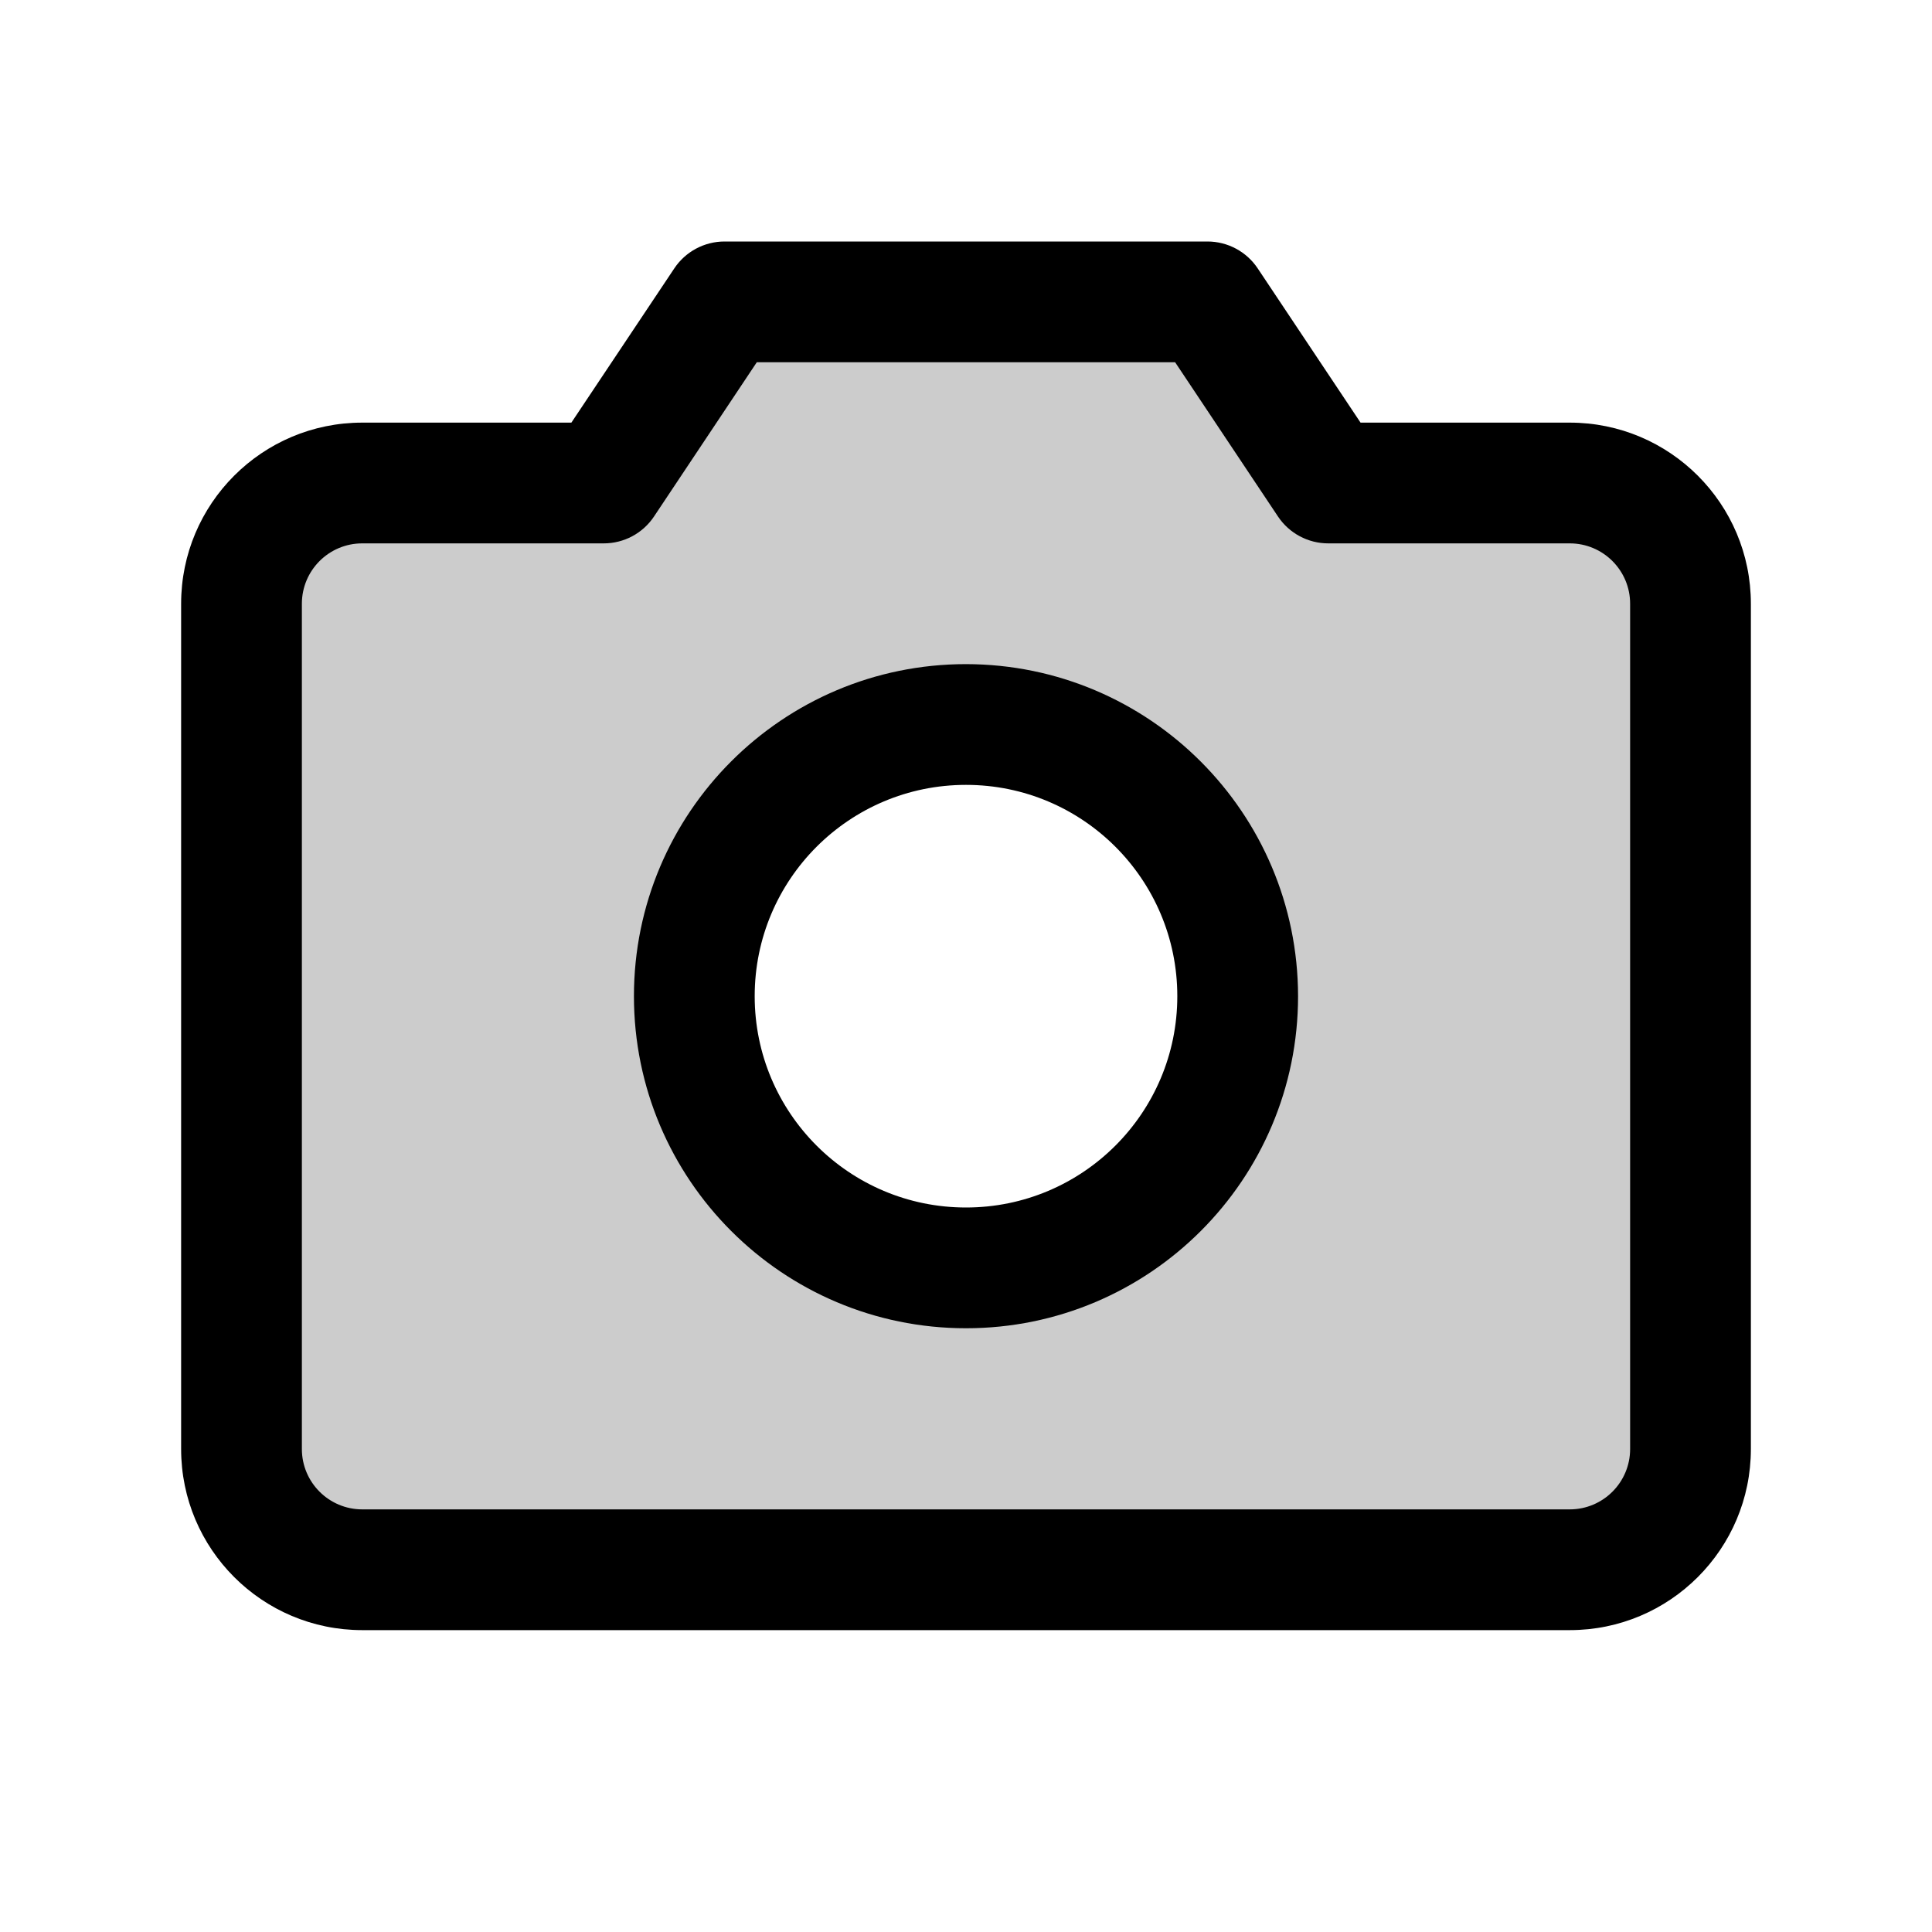
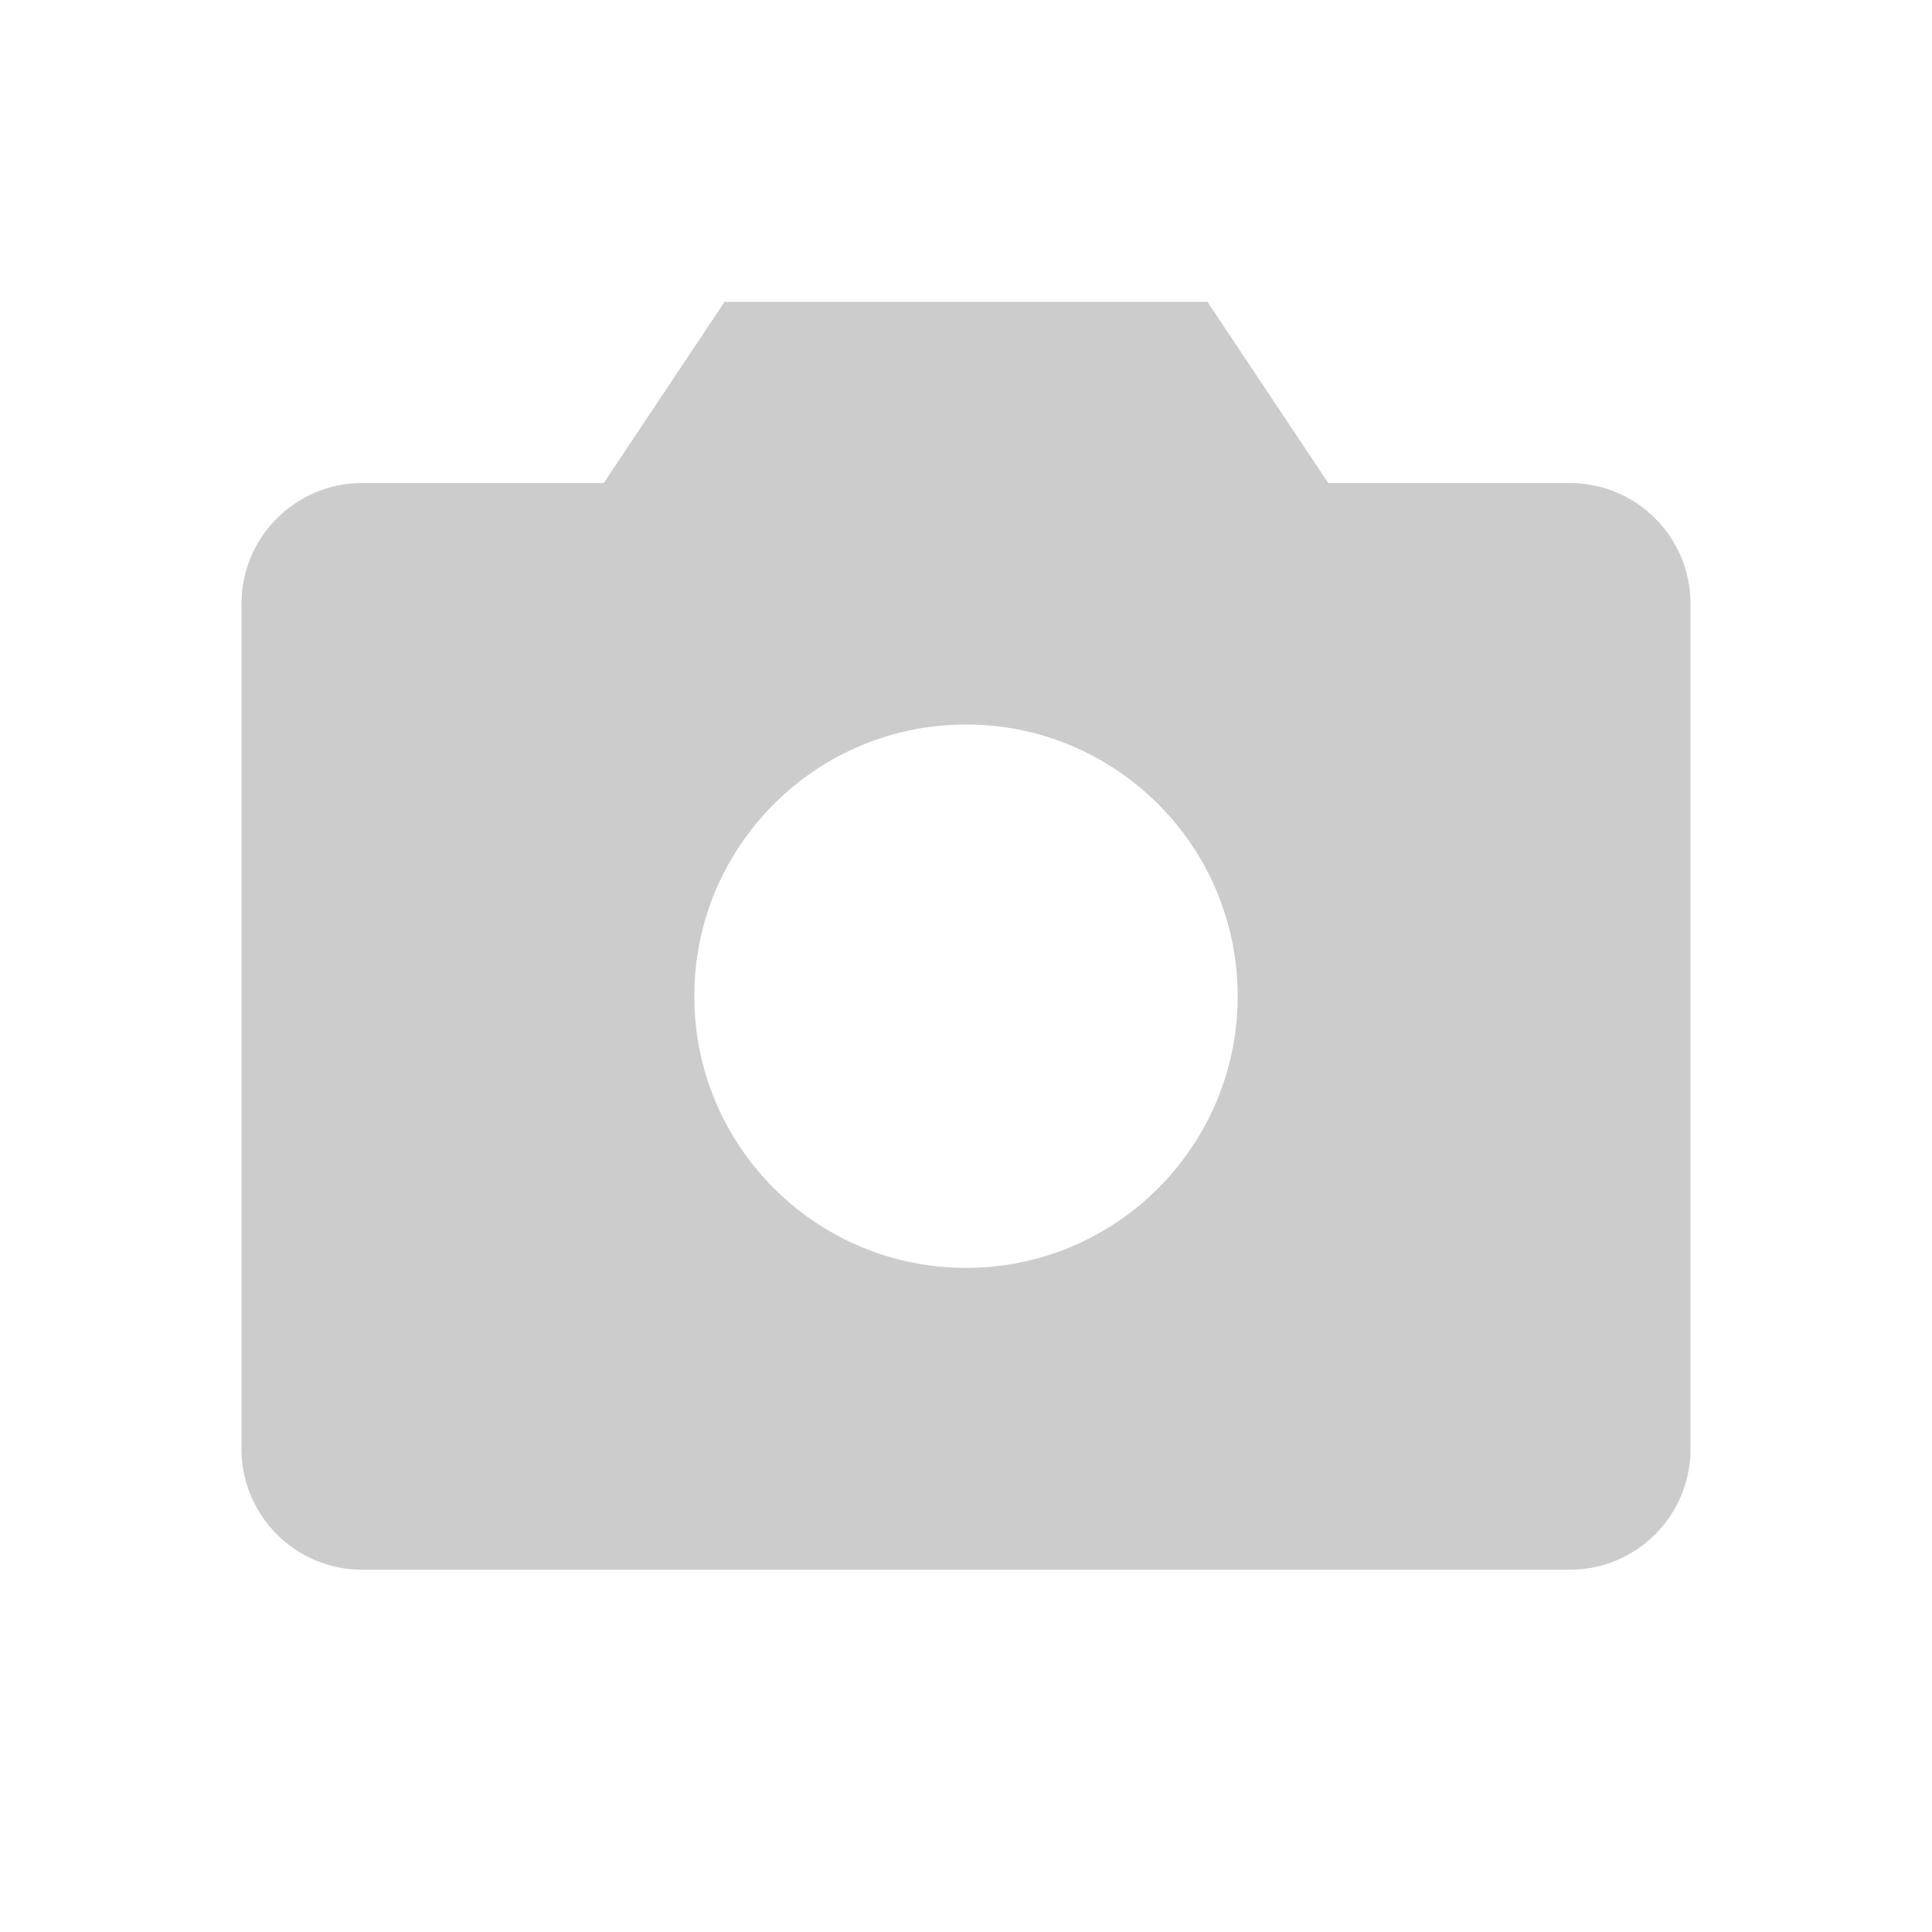
- <svg xmlns="http://www.w3.org/2000/svg" width="32" height="32" fill="#000000" viewBox="0 0 256 256">
-   <path d="M208,64H176L160,40H96L80,64H48A16,16,0,0,0,32,80V192a16,16,0,0,0,16,16H208a16,16,0,0,0,16-16V80A16,16,0,0,0,208,64ZM128,168a36,36,0,1,1,36-36A36,36,0,0,1,128,168Z" opacity="0.2" />
-   <path d="M208,56H180.28L166.65,35.56A8,8,0,0,0,160,32H96a8,8,0,0,0-6.65,3.56L75.71,56H48A24,24,0,0,0,24,80V192a24,24,0,0,0,24,24H208a24,24,0,0,0,24-24V80A24,24,0,0,0,208,56Zm8,136a8,8,0,0,1-8,8H48a8,8,0,0,1-8-8V80a8,8,0,0,1,8-8H80a8,8,0,0,0,6.66-3.56L100.28,48h55.43l13.63,20.44A8,8,0,0,0,176,72h32a8,8,0,0,1,8,8ZM128,88a44,44,0,1,0,44,44A44.05,44.05,0,0,0,128,88Zm0,72a28,28,0,1,1,28-28A28,28,0,0,1,128,160Z" />
+ <svg xmlns="http://www.w3.org/2000/svg" viewBox="0 0 256 256" style="">
+   <path width="256" height="256" fill="none" d="M0 0 L256 0 L256 256 L0 256 Z" class="uMoxnCJp_0" />
+   <path d="M208,64H176L160,40H96L80,64H48A16,16,0,0,0,32,80V192a16,16,0,0,0,16,16H208a16,16,0,0,0,16-16V80A16,16,0,0,0,208,64ZM128,168a36,36,0,1,1,36-36A36,36,0,0,1,128,168Z" opacity="0.2" class="uMoxnCJp_1" />
+   <path d="M208,208H48a16,16,0,0,1-16-16V80A16,16,0,0,1,48,64H80L96,40h64l16,24h32a16,16,0,0,1,16,16V192A16,16,0,0,1,208,208Z" fill="none" stroke="currentColor" stroke-linecap="round" stroke-linejoin="round" stroke-width="16" class="uMoxnCJp_2" />
+   <path fill="none" stroke="currentColor" stroke-linecap="round" stroke-linejoin="round" stroke-width="16" d="M92,132A36,36 0,1,1 164,132A36,36 0,1,1 92,132" class="uMoxnCJp_3" />
+   <style data-made-with="vivus-instant">.uMoxnCJp_0{stroke-dasharray:1024 1026;stroke-dashoffset:1025;animation:uMoxnCJp_draw_0 7200ms linear 0ms infinite,uMoxnCJp_fade 7200ms linear 0ms infinite;}.uMoxnCJp_1{stroke-dasharray:897 899;stroke-dashoffset:898;animation:uMoxnCJp_draw_1 7200ms linear 0ms infinite,uMoxnCJp_fade 7200ms linear 0ms infinite;}.uMoxnCJp_2{stroke-dasharray:671 673;stroke-dashoffset:672;animation:uMoxnCJp_draw_2 7200ms linear 0ms infinite,uMoxnCJp_fade 7200ms linear 0ms infinite;}.uMoxnCJp_3{stroke-dasharray:227 229;stroke-dashoffset:228;animation:uMoxnCJp_draw_3 7200ms linear 0ms infinite,uMoxnCJp_fade 7200ms linear 0ms infinite;}@keyframes uMoxnCJp_draw{100%{stroke-dashoffset:0;}}@keyframes uMoxnCJp_fade{0%{stroke-opacity:1;}94.444%{stroke-opacity:1;}100%{stroke-opacity:0;}}@keyframes uMoxnCJp_draw_0{11.111%{stroke-dashoffset: 1025}52.5%{ stroke-dashoffset: 0;}100%{ stroke-dashoffset: 0;}}@keyframes uMoxnCJp_draw_1{11.204%{stroke-dashoffset: 898}52.593%{ stroke-dashoffset: 0;}100%{ stroke-dashoffset: 0;}}@keyframes uMoxnCJp_draw_2{11.296%{stroke-dashoffset: 672}52.685%{ stroke-dashoffset: 0;}100%{ stroke-dashoffset: 0;}}@keyframes uMoxnCJp_draw_3{11.389%{stroke-dashoffset: 228}52.778%{ stroke-dashoffset: 0;}100%{ stroke-dashoffset: 0;}}</style>
</svg>
